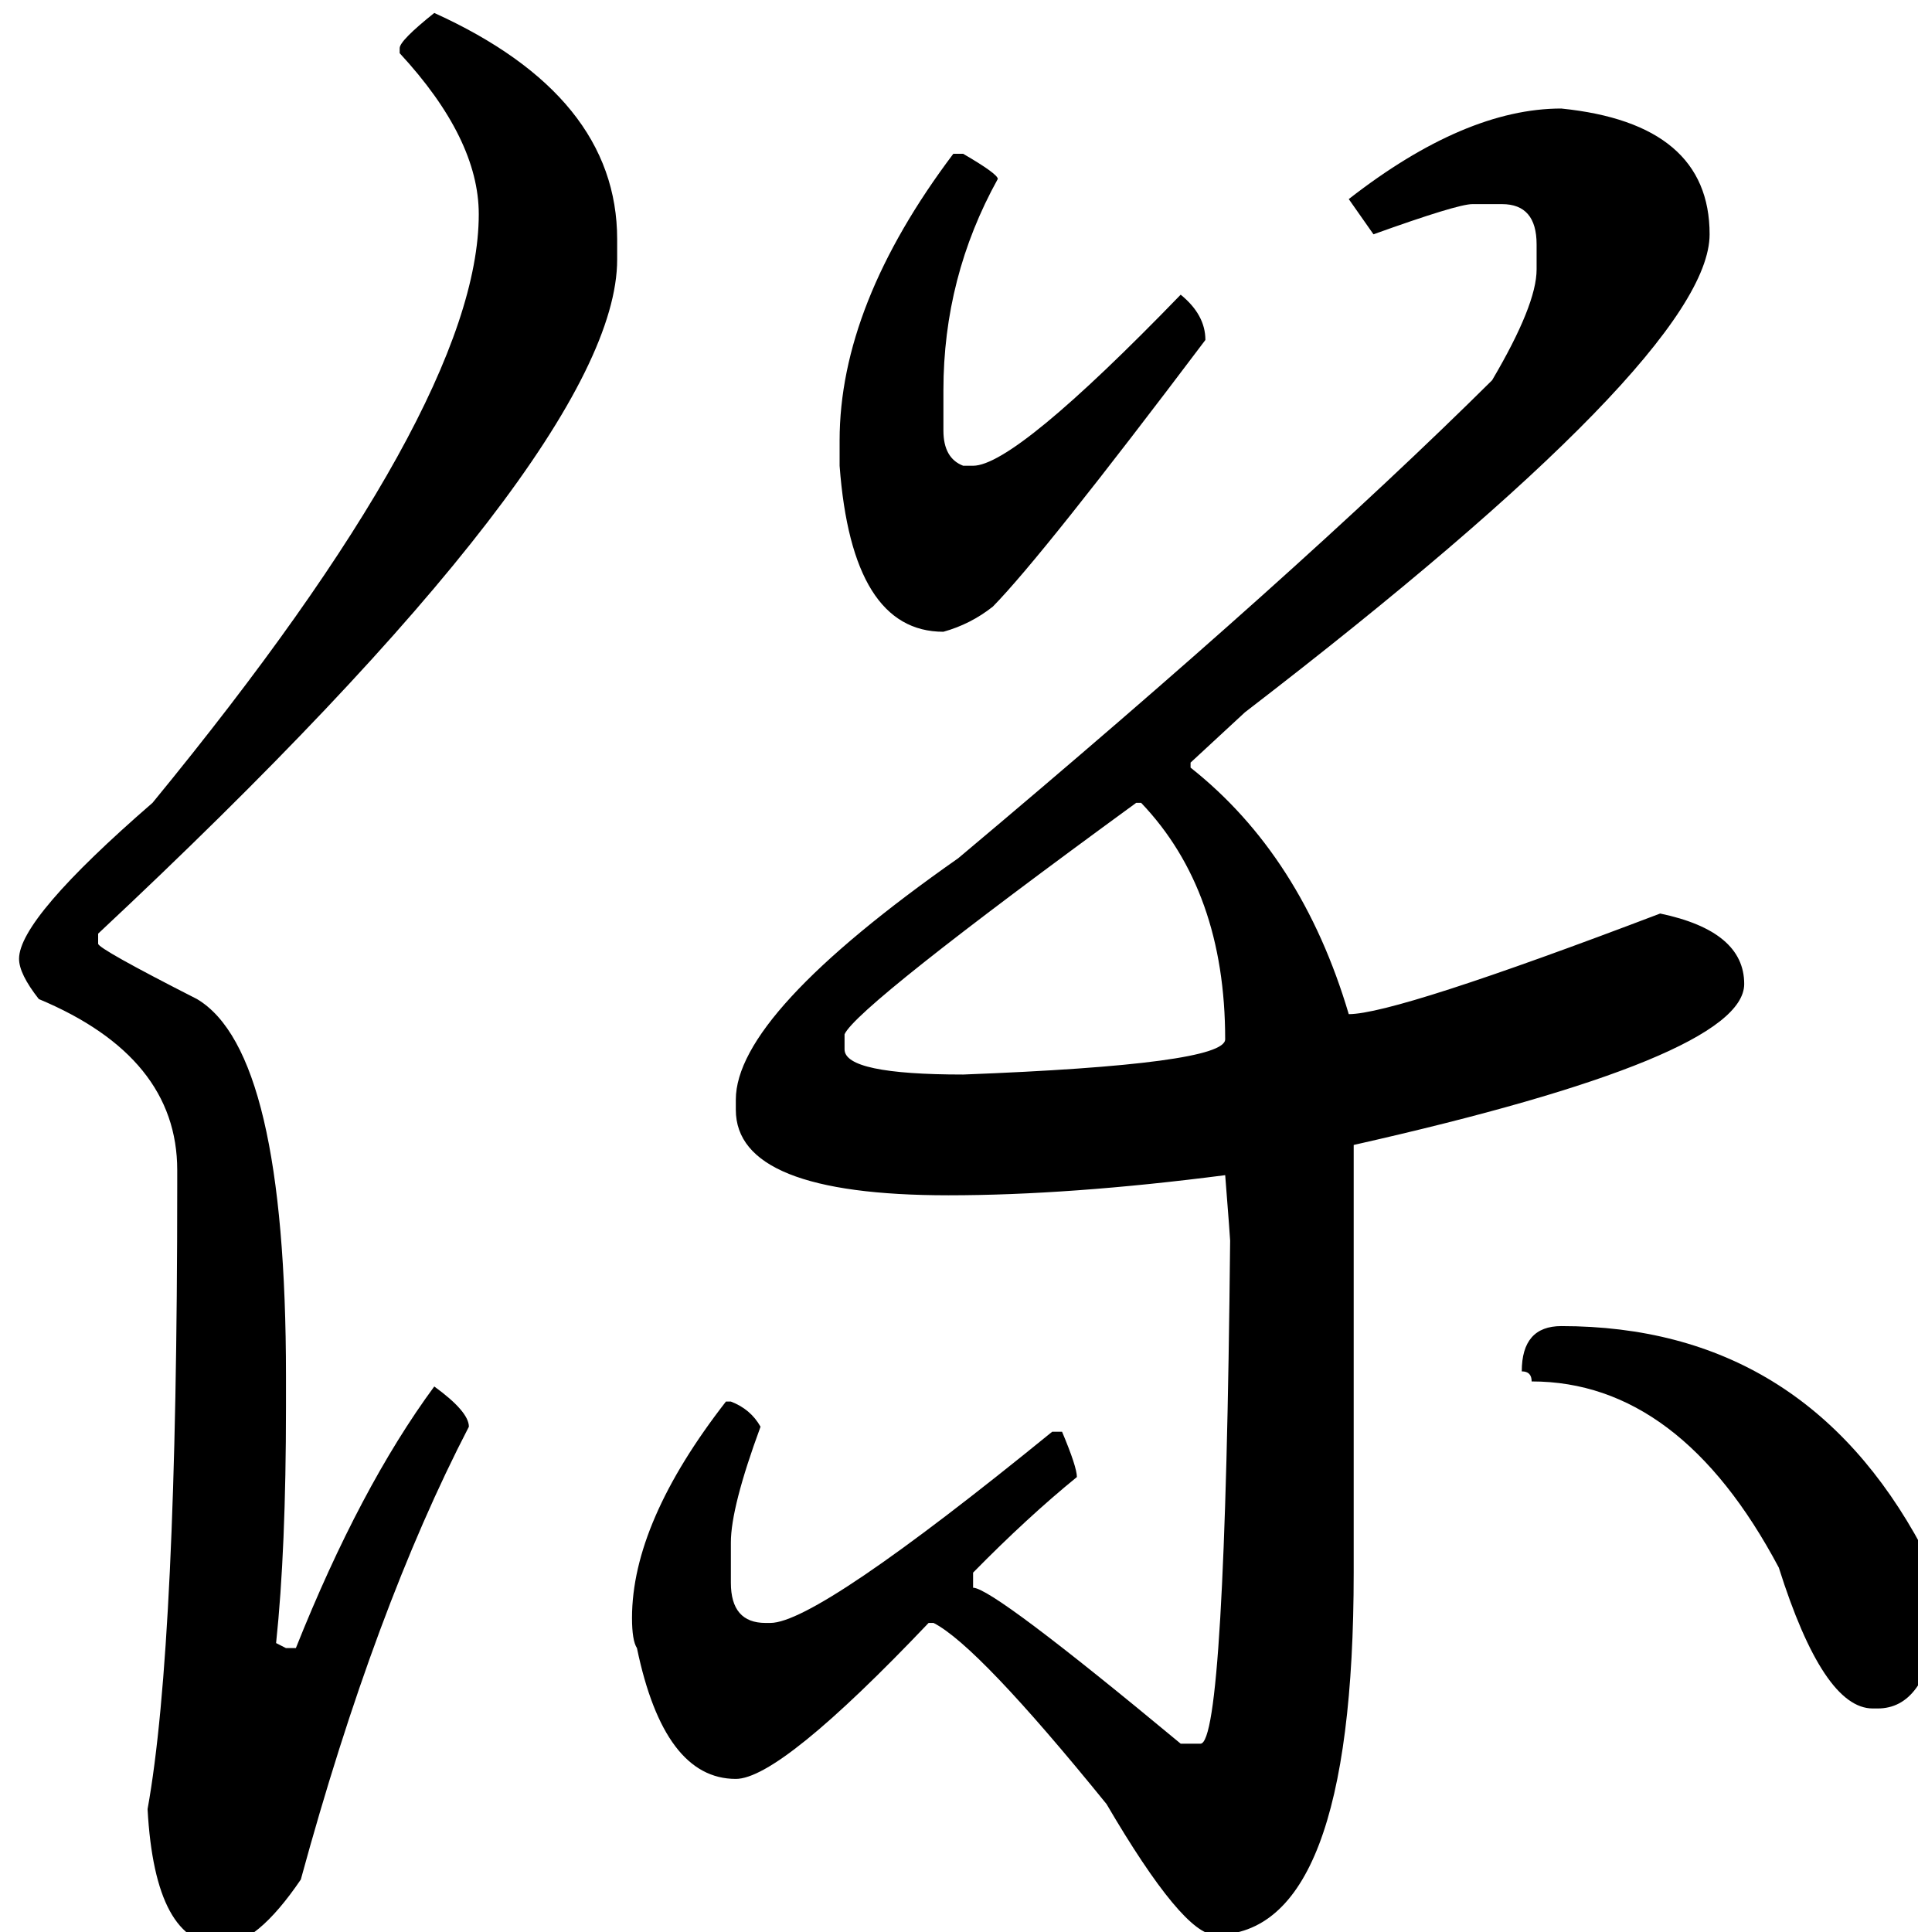
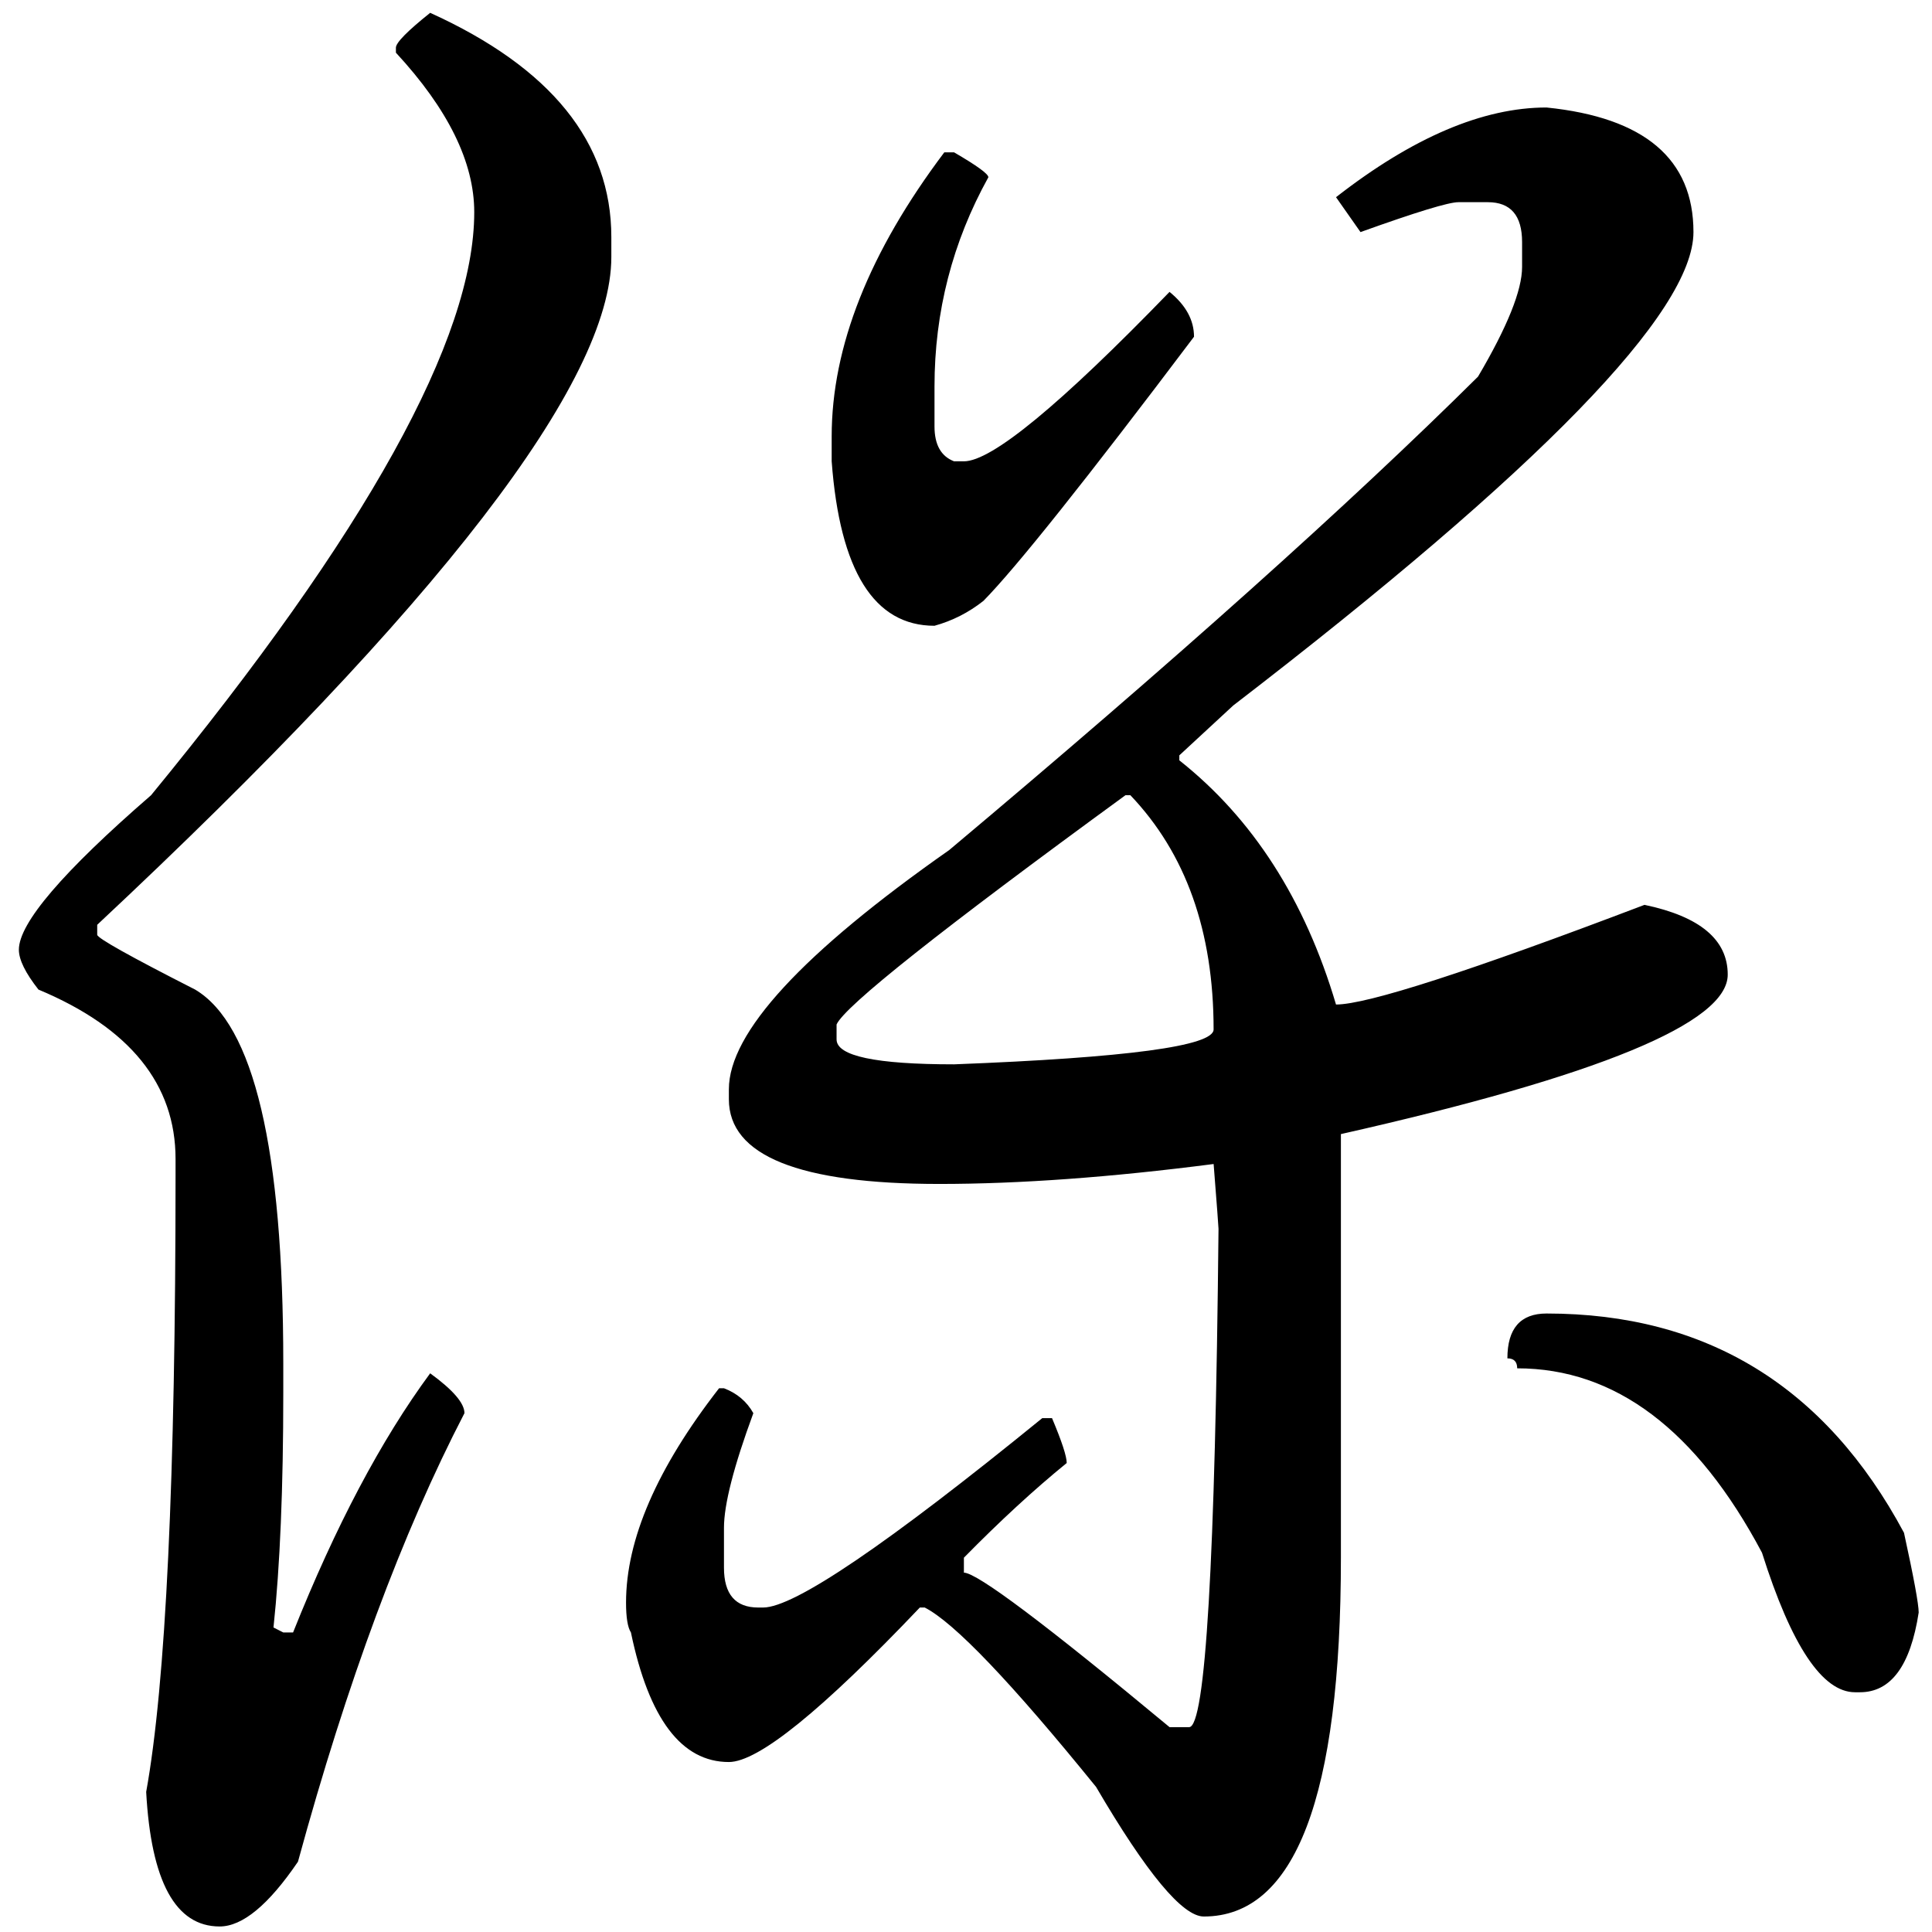
- <svg xmlns="http://www.w3.org/2000/svg" fill-opacity="1" color-rendering="auto" color-interpolation="auto" text-rendering="auto" stroke="black" stroke-linecap="square" stroke-miterlimit="10" shape-rendering="auto" stroke-opacity="1" fill="black" stroke-dasharray="none" font-weight="normal" stroke-width="1" font-family="'Dialog'" font-style="normal" stroke-linejoin="miter" font-size="12" stroke-dashoffset="0" image-rendering="auto" version="1.1" id="svg9">
+ <svg xmlns="http://www.w3.org/2000/svg" fill-opacity="1" color-rendering="auto" color-interpolation="auto" text-rendering="auto" stroke="black" stroke-linecap="square" stroke-miterlimit="10" shape-rendering="auto" stroke-opacity="1" fill="black" stroke-dasharray="none" font-weight="normal" stroke-width="1" font-family="'Dialog'" font-style="normal" stroke-linejoin="miter" font-size="12" stroke-dashoffset="0" image-rendering="auto" version="1.1" id="svg9" width="100%" height="100%" viewBox="0 0 100 100" preserveAspectRatio="xMidYMid meet">
  <defs id="genericDefs" />
  <g id="g7" transform="matrix(0.4505601,0,0,0.4585687,-14.73659,-62.79131)">
    <g id="g5">
      <path d="m 82.125,138.375 q 20.812,9.281 20.812,25.312 v 2.25 q 0,21.094 -59.062,75.375 v 1.125 q 0,0.562 11.25,6.188 10.125,5.906 10.125,42.188 v 3.375 q 0,16.031 -1.125,26.438 l 1.125,0.562 h 1.125 q 7.312,-18 15.75,-29.25 3.938,2.812 3.938,4.5 -10.688,20.25 -19.125,50.625 -5.062,7.312 -9,7.312 -7.594,0 -8.438,-15.188 3.375,-18.281 3.375,-69.75 V 267.75 q 0,-12.656 -15.75,-19.125 -2.25,-2.812 -2.25,-4.5 0,-4.5 15.188,-17.438 37.125,-44.438 37.125,-65.812 0,-8.438 -9,-18 v -0.562 q 0,-0.844 3.938,-3.938 z m 128.25,10.688 q 16.875,1.688 16.875,14.062 0,13.5 -52.875,53.438 l -6.188,5.625 v 0.562 q 12.656,9.844 18,27.562 5.344,0 35.438,-11.25 9.562,1.969 9.562,7.875 0,8.156 -44.438,18 V 312.75 q 0,40.5 -15.75,40.5 -3.656,0 -12.375,-14.625 Q 144,320.906 138.938,318.375 h -0.562 q -16.875,17.438 -21.938,17.438 -8.156,0 -11.25,-14.625 -0.562,-0.844 -0.562,-3.375 0,-10.688 10.688,-24.188 h 0.562 q 2.25,0.844 3.375,2.812 -3.375,9 -3.375,12.938 v 4.5 q 0,4.5 3.938,4.5 h 0.562 q 5.344,0 32.062,-21.375 h 1.125 q 1.688,3.938 1.688,5.062 -5.625,4.5 -11.812,10.688 v 1.688 q 2.25,0 23.625,17.438 h 2.25 q 2.812,0 3.375,-56.25 0,-0.281 -0.562,-7.312 -17.719,2.25 -31.5,2.25 -24.188,0 -24.188,-9.562 v -1.125 q 0,-9.562 25.312,-27 38.531,-31.781 60.75,-53.438 5.062,-8.438 5.062,-12.375 V 164.25 q 0,-4.5 -3.938,-4.5 h -3.375 q -1.688,0 -11.25,3.375 l -2.812,-3.938 q 13.219,-10.125 24.188,-10.125 z m -69.188,5.062 h 1.125 q 3.938,2.25 3.938,2.812 -6.188,10.969 -6.188,23.625 v 4.5 q 0,3.094 2.25,3.938 h 1.125 q 4.781,0 23.625,-19.125 2.812,2.25 2.812,5.062 -18.562,24.188 -24.188,29.812 -2.531,1.969 -5.625,2.812 -10.406,0 -11.812,-18.562 v -2.812 q 0,-15.188 12.938,-32.062 z m -12.375,98.438 v 1.688 q 0,2.812 13.5,2.812 29.812,-1.125 29.812,-3.938 0,-16.594 -9.562,-26.438 H 162 q -31.781,22.781 -33.188,25.875 z m 81.562,32.625 q 27.562,0 41.062,24.75 1.688,7.594 1.688,9 -1.406,9 -6.75,9 h -0.562 q -5.625,0 -10.688,-15.75 Q 223.875,291.375 207,291.375 q 0,-1.125 -1.125,-1.125 0,-5.062 4.5,-5.062 z" id="path3" style="stroke:none" />
    </g>
  </g>
</svg>
